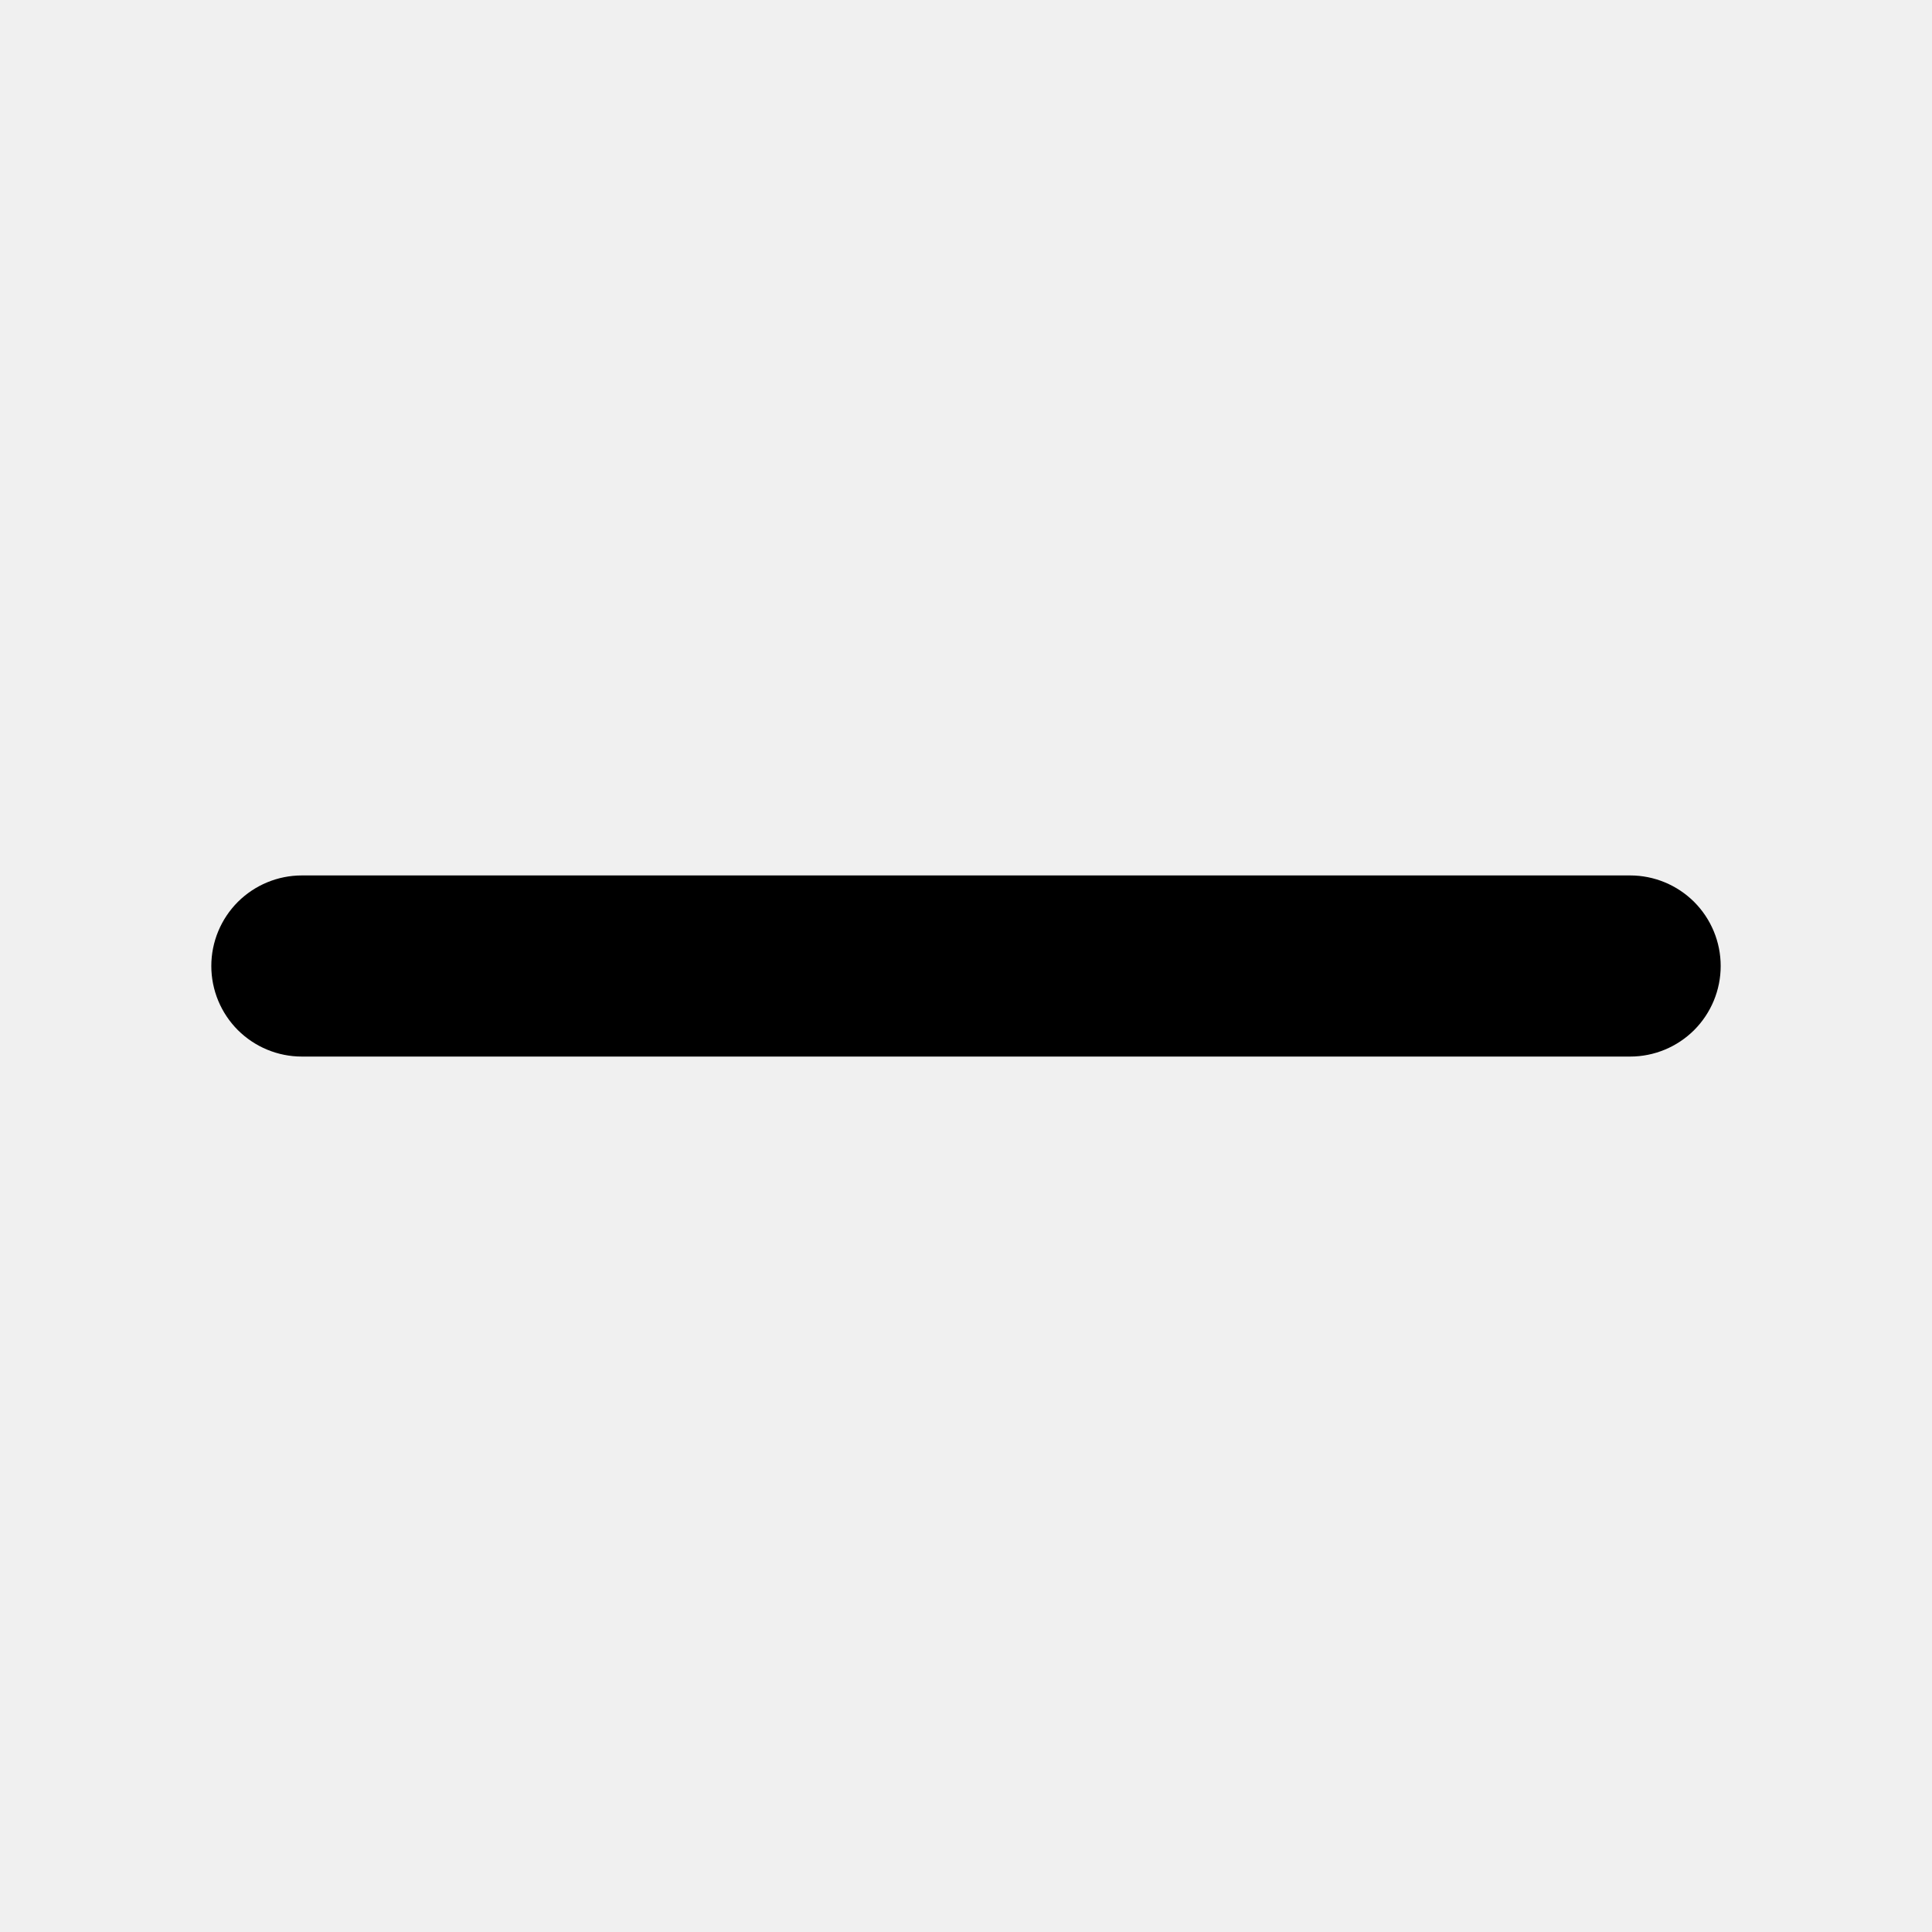
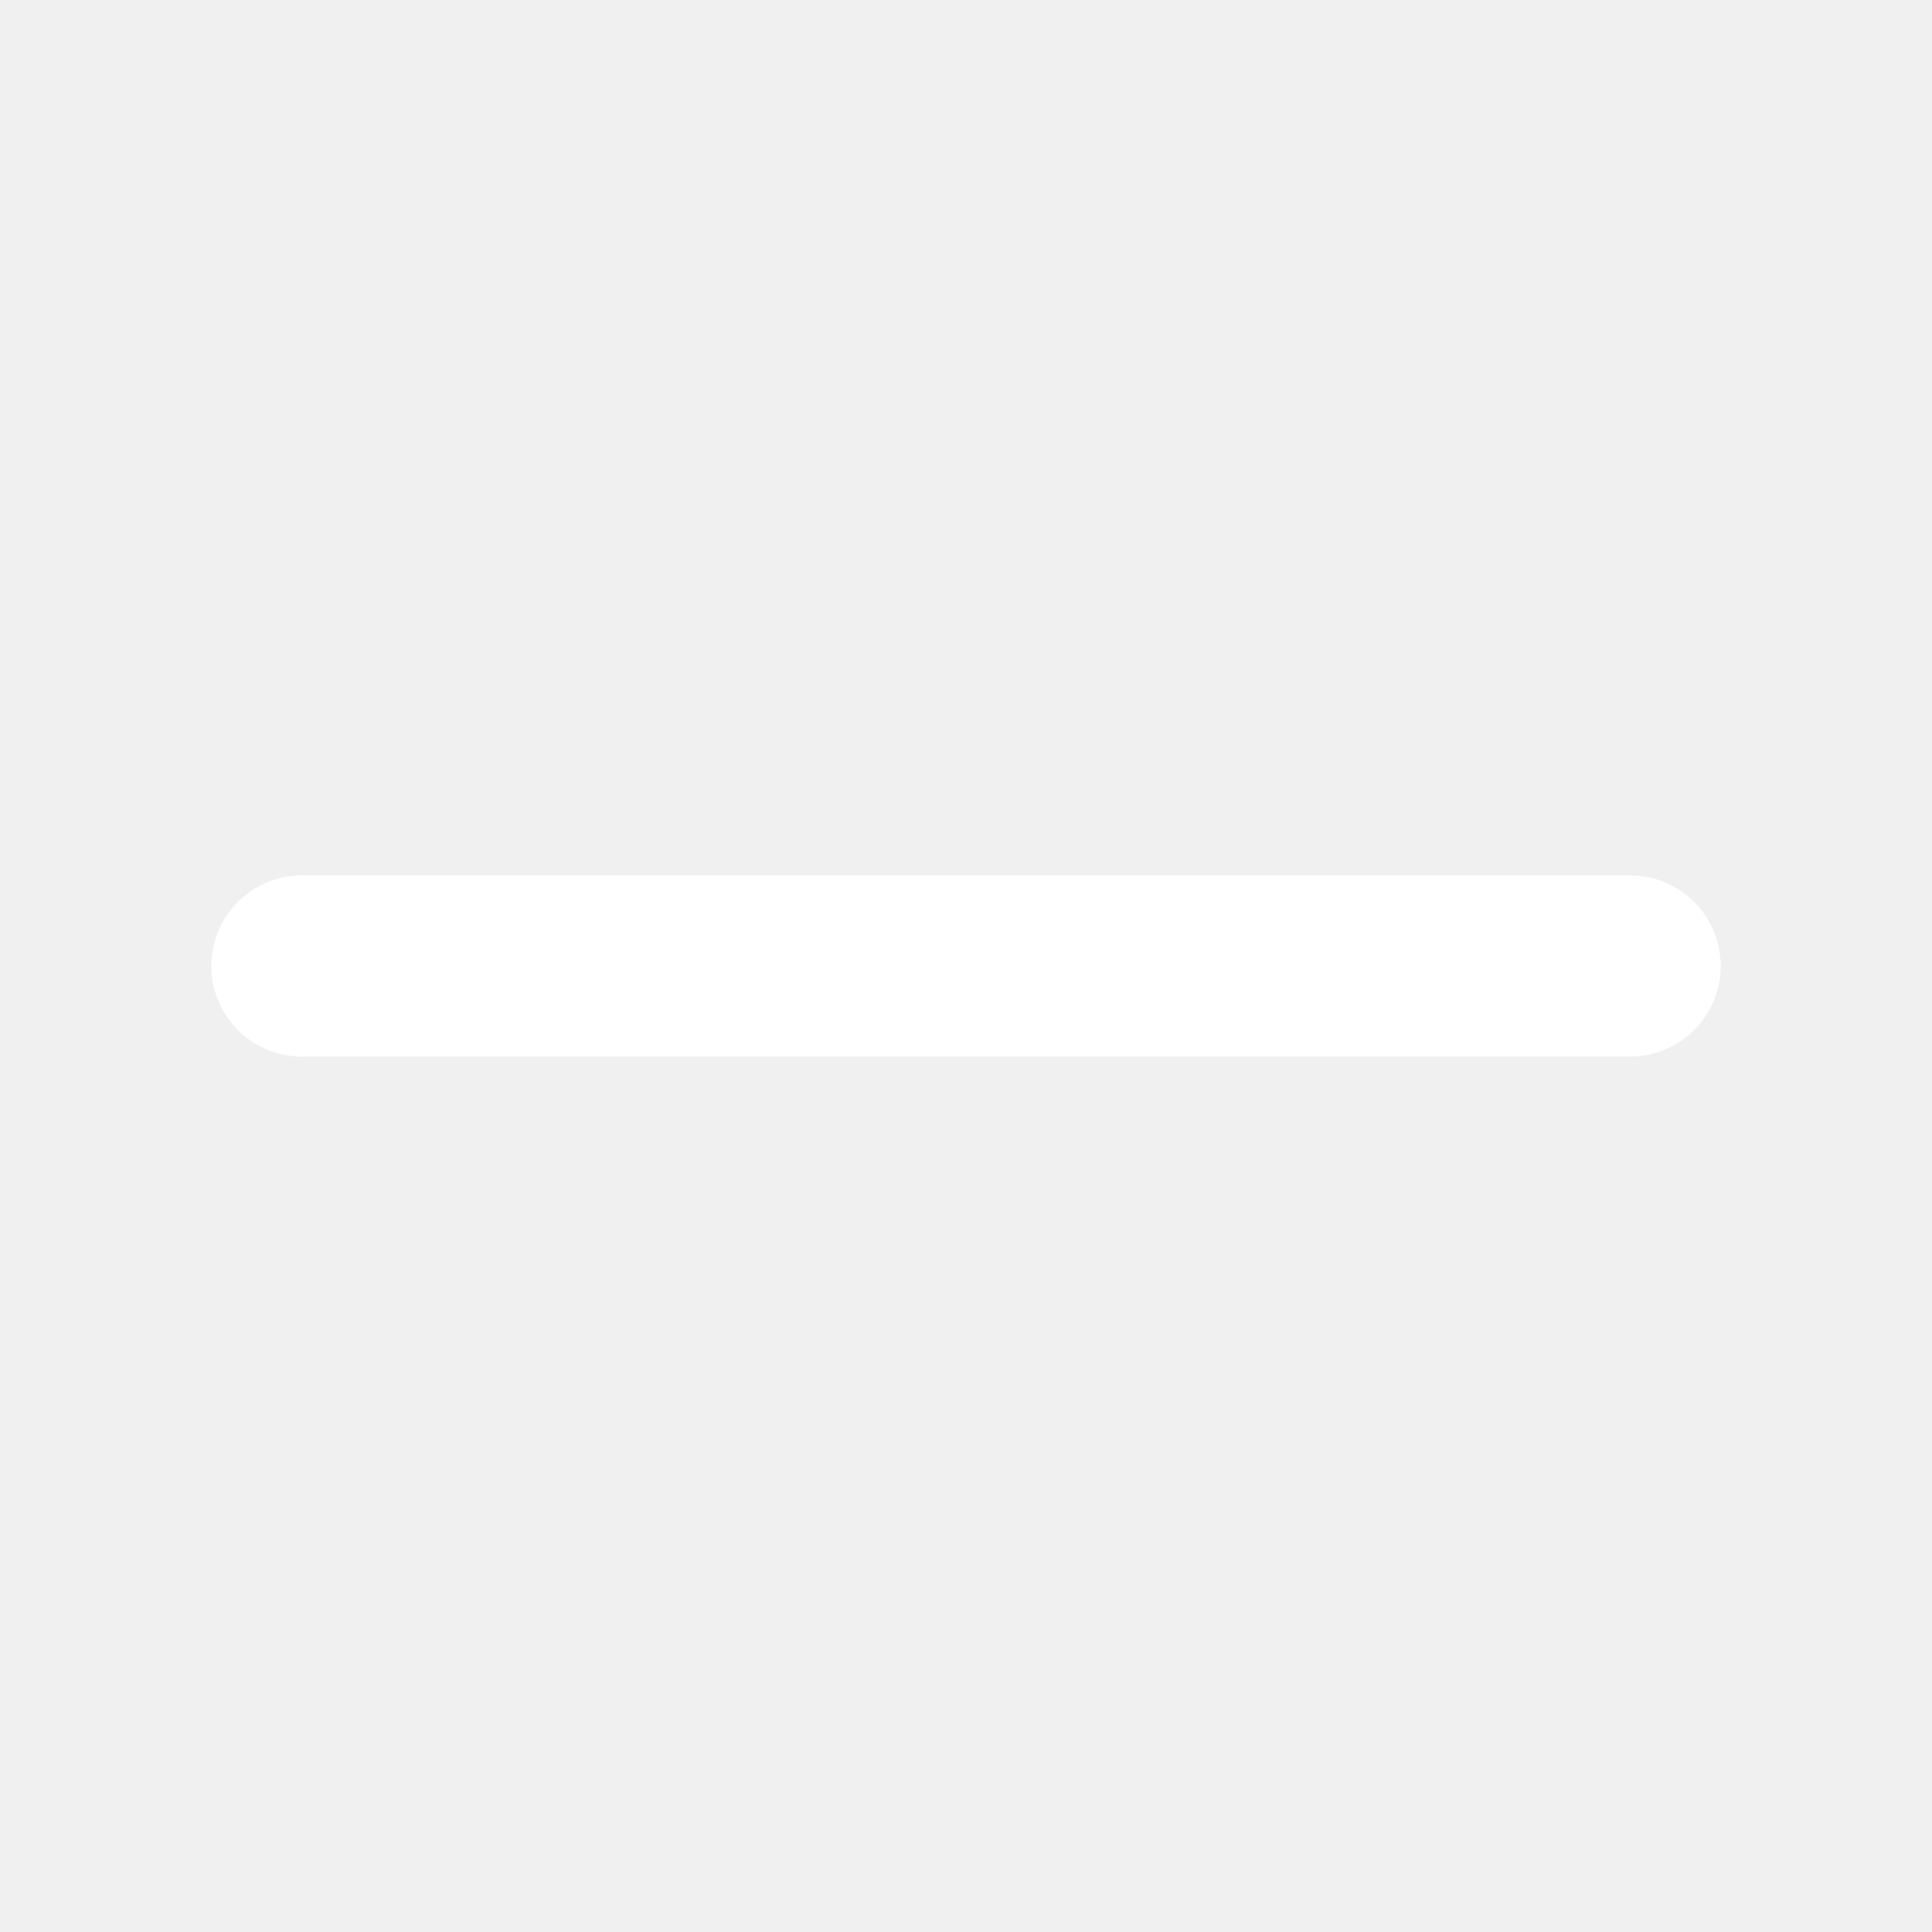
<svg xmlns="http://www.w3.org/2000/svg" width="32" height="32" viewBox="0 0 32 32" fill="none">
-   <path d="M28.5 16C28.5 16.398 28.342 16.779 28.061 17.061C27.779 17.342 27.398 17.5 27 17.5H5C4.602 17.5 4.221 17.342 3.939 17.061C3.658 16.779 3.5 16.398 3.5 16C3.5 15.602 3.658 15.221 3.939 14.939C4.221 14.658 4.602 14.5 5 14.5H27C27.398 14.5 27.779 14.658 28.061 14.939C28.342 15.221 28.5 15.602 28.5 16Z" fill="black" />
+   <path d="M28.5 16C28.5 16.398 28.342 16.779 28.061 17.061C27.779 17.342 27.398 17.5 27 17.5H5C4.602 17.5 4.221 17.342 3.939 17.061C3.658 16.779 3.5 16.398 3.5 16C3.5 15.602 3.658 15.221 3.939 14.939C4.221 14.658 4.602 14.5 5 14.5H27C27.398 14.5 27.779 14.658 28.061 14.939C28.342 15.221 28.5 15.602 28.5 16Z" fill="white" />
</svg>
